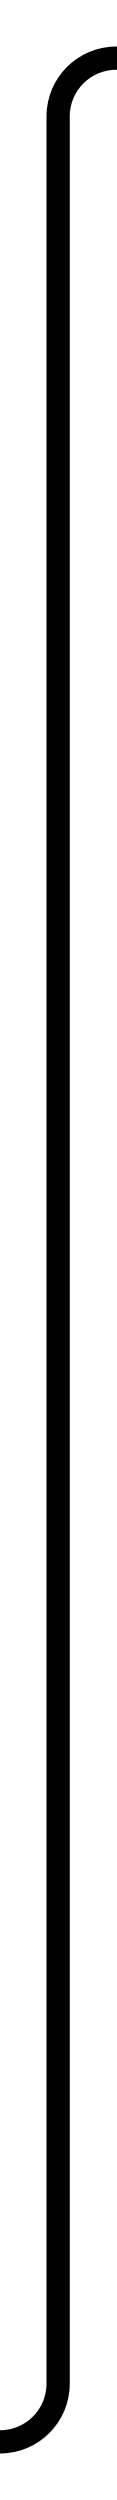
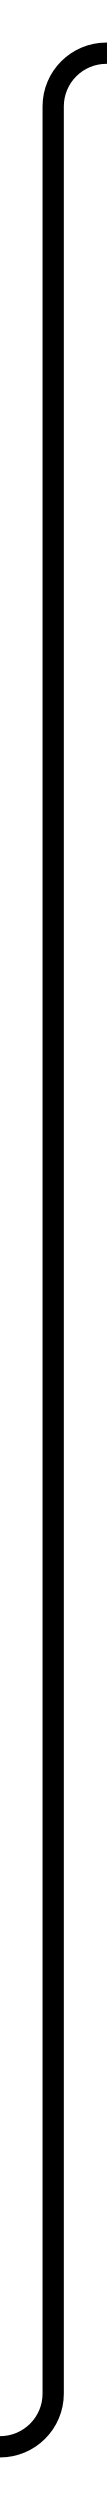
- <svg xmlns="http://www.w3.org/2000/svg" version="1.1" width="10px" height="215px" preserveAspectRatio="xMidYMin meet" viewBox="1156 347  8 215">
-   <path d="M 1220 351  A 1 1 0 0 1 1219 352 L 1165 352  A 5 5 0 0 0 1160 357 L 1160 552  A 5 5 0 0 1 1155 557 L 1106 557  " stroke-width="2" stroke="#000000" fill="none" />
-   <path d="M 1107 549.4  L 1100 557  L 1107 564.6  L 1107 549.4  Z " fill-rule="nonzero" fill="#000000" stroke="none" />
+ <svg xmlns="http://www.w3.org/2000/svg" version="1.1" width="10px" height="235px" preserveAspectRatio="xMidYMin meet" viewBox="1156 347  8 235">
+   <path d="M 1220 351  A 1 1 0 0 1 1219 352 L 1165 352  A 5 5 0 0 0 1160 357 L 1160 572  A 5 5 0 0 1 1155 577 L 1106 577  " stroke-width="2" stroke="#000000" fill="none" />
+   <path d="M 1107 569.4  L 1100 577  L 1107 584.6  L 1107 569.4  Z " fill-rule="nonzero" fill="#000000" stroke="none" />
</svg>
